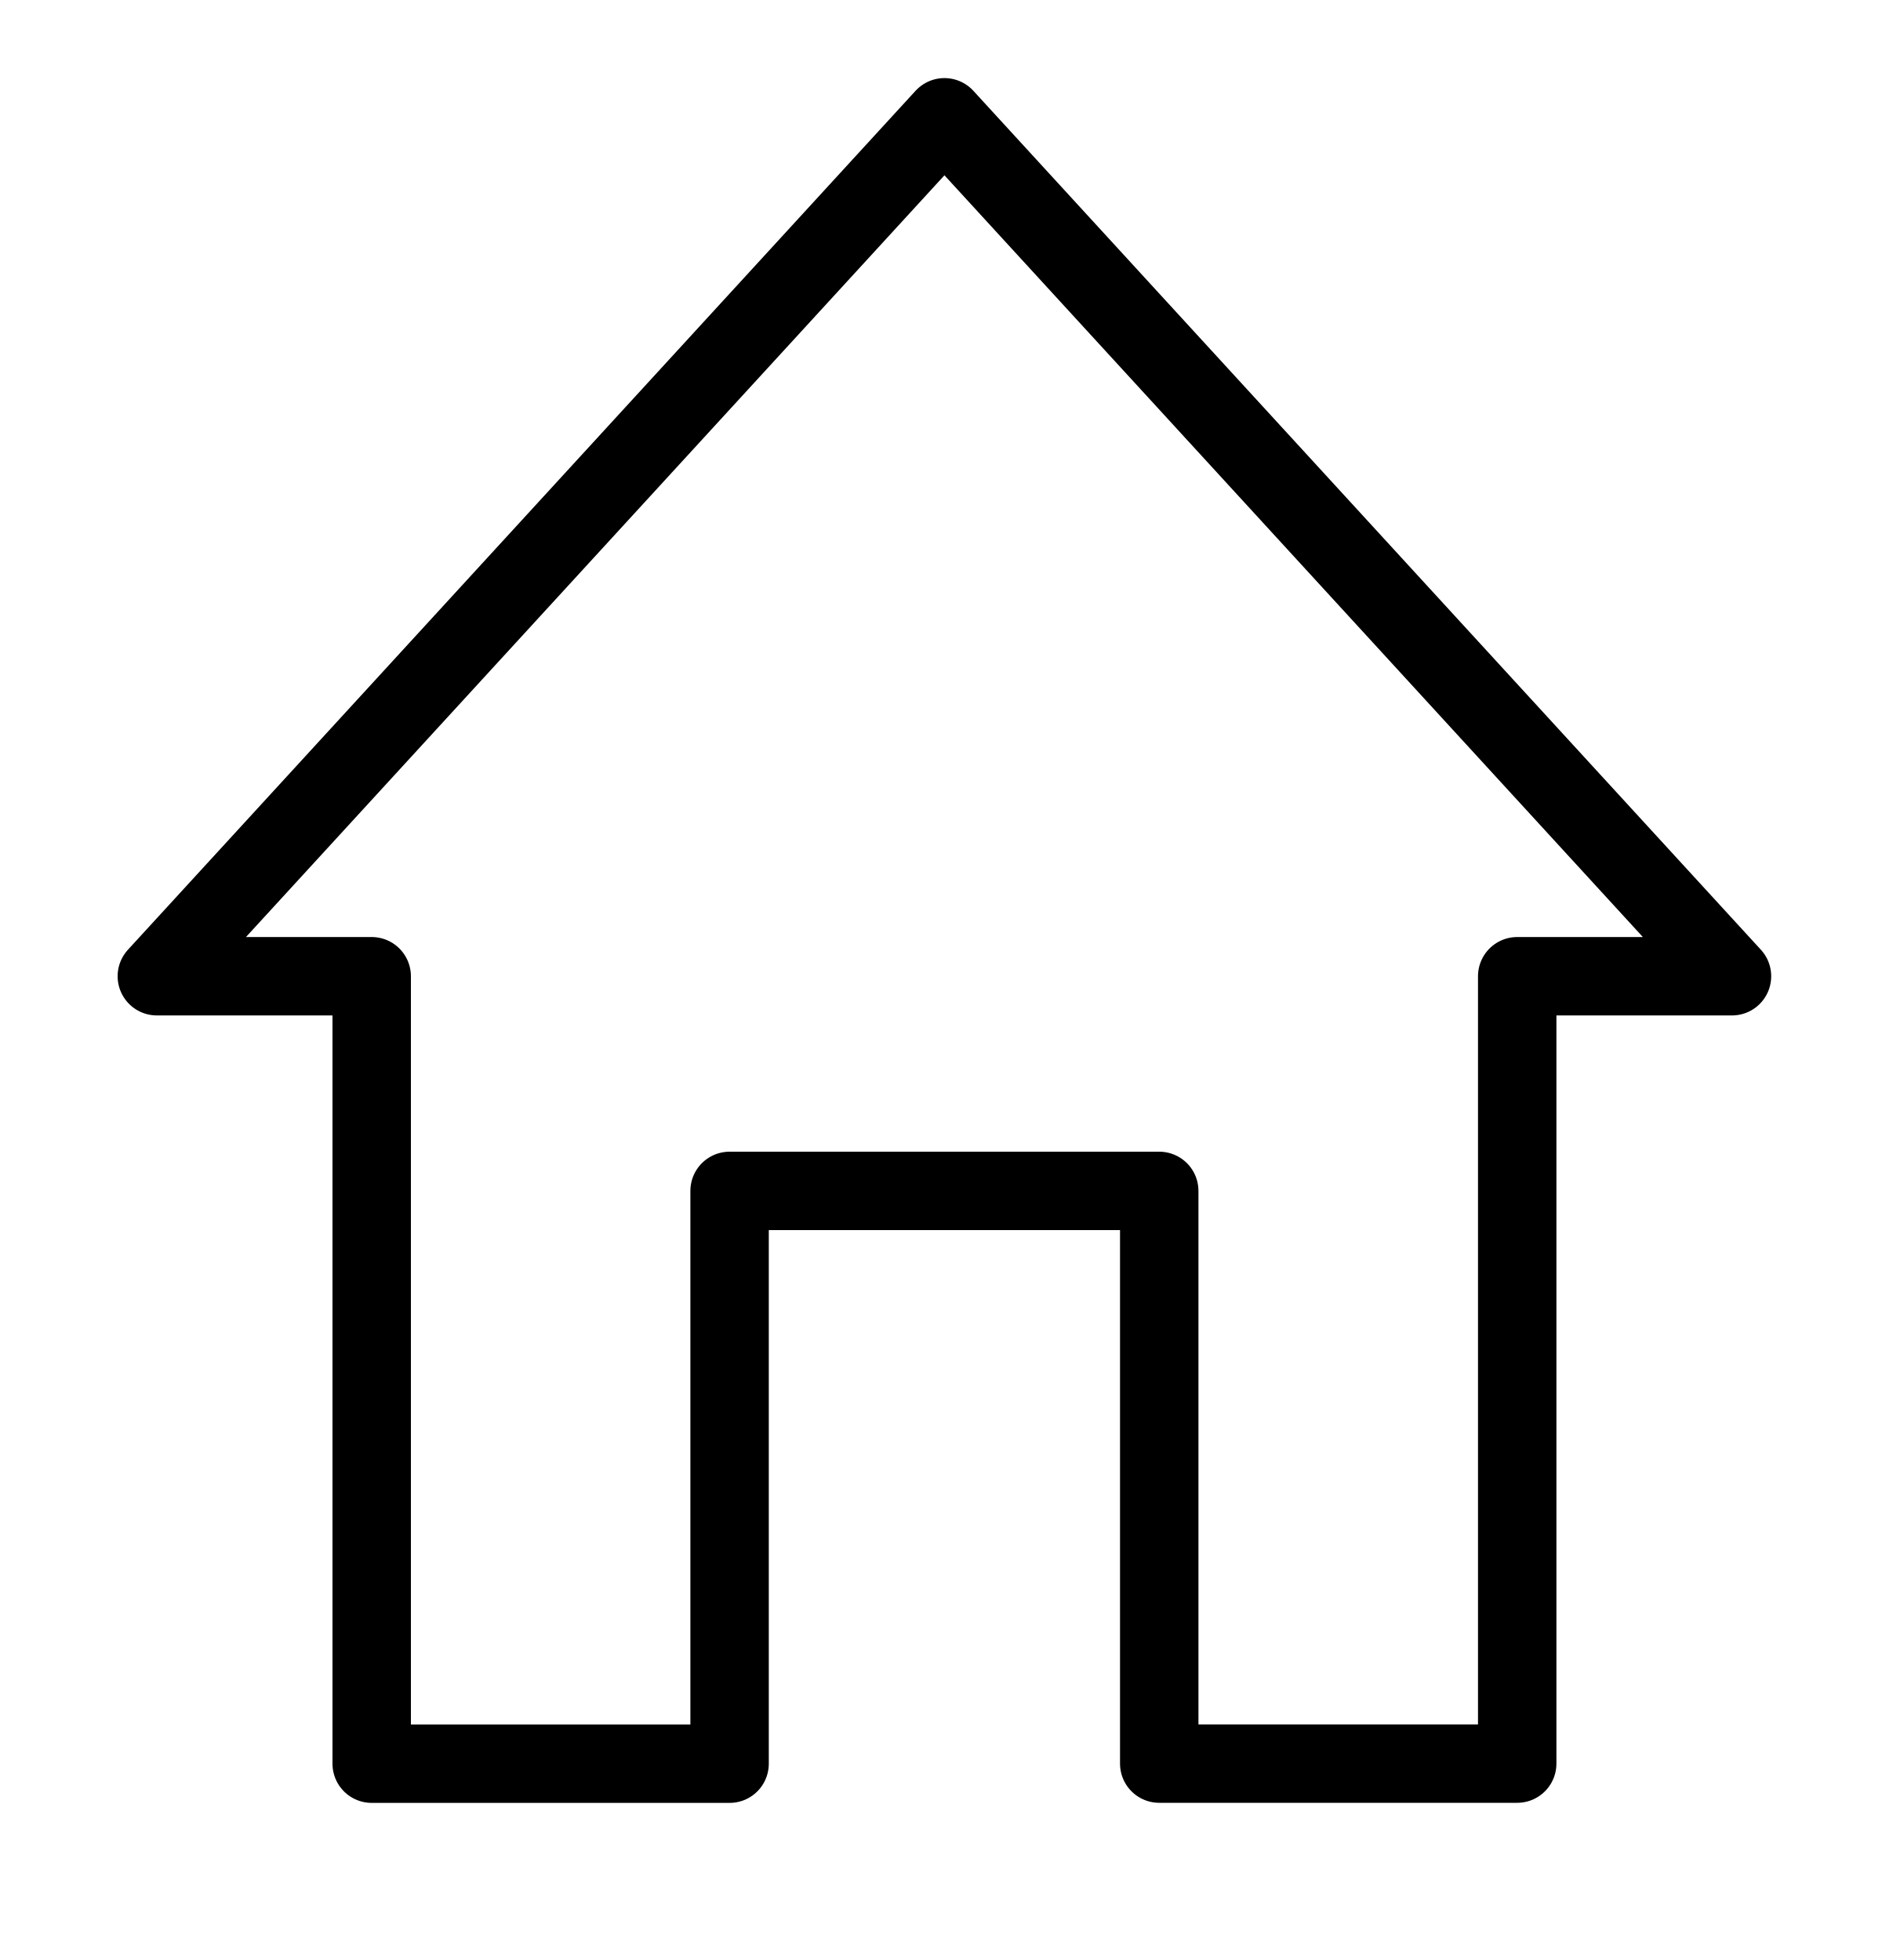
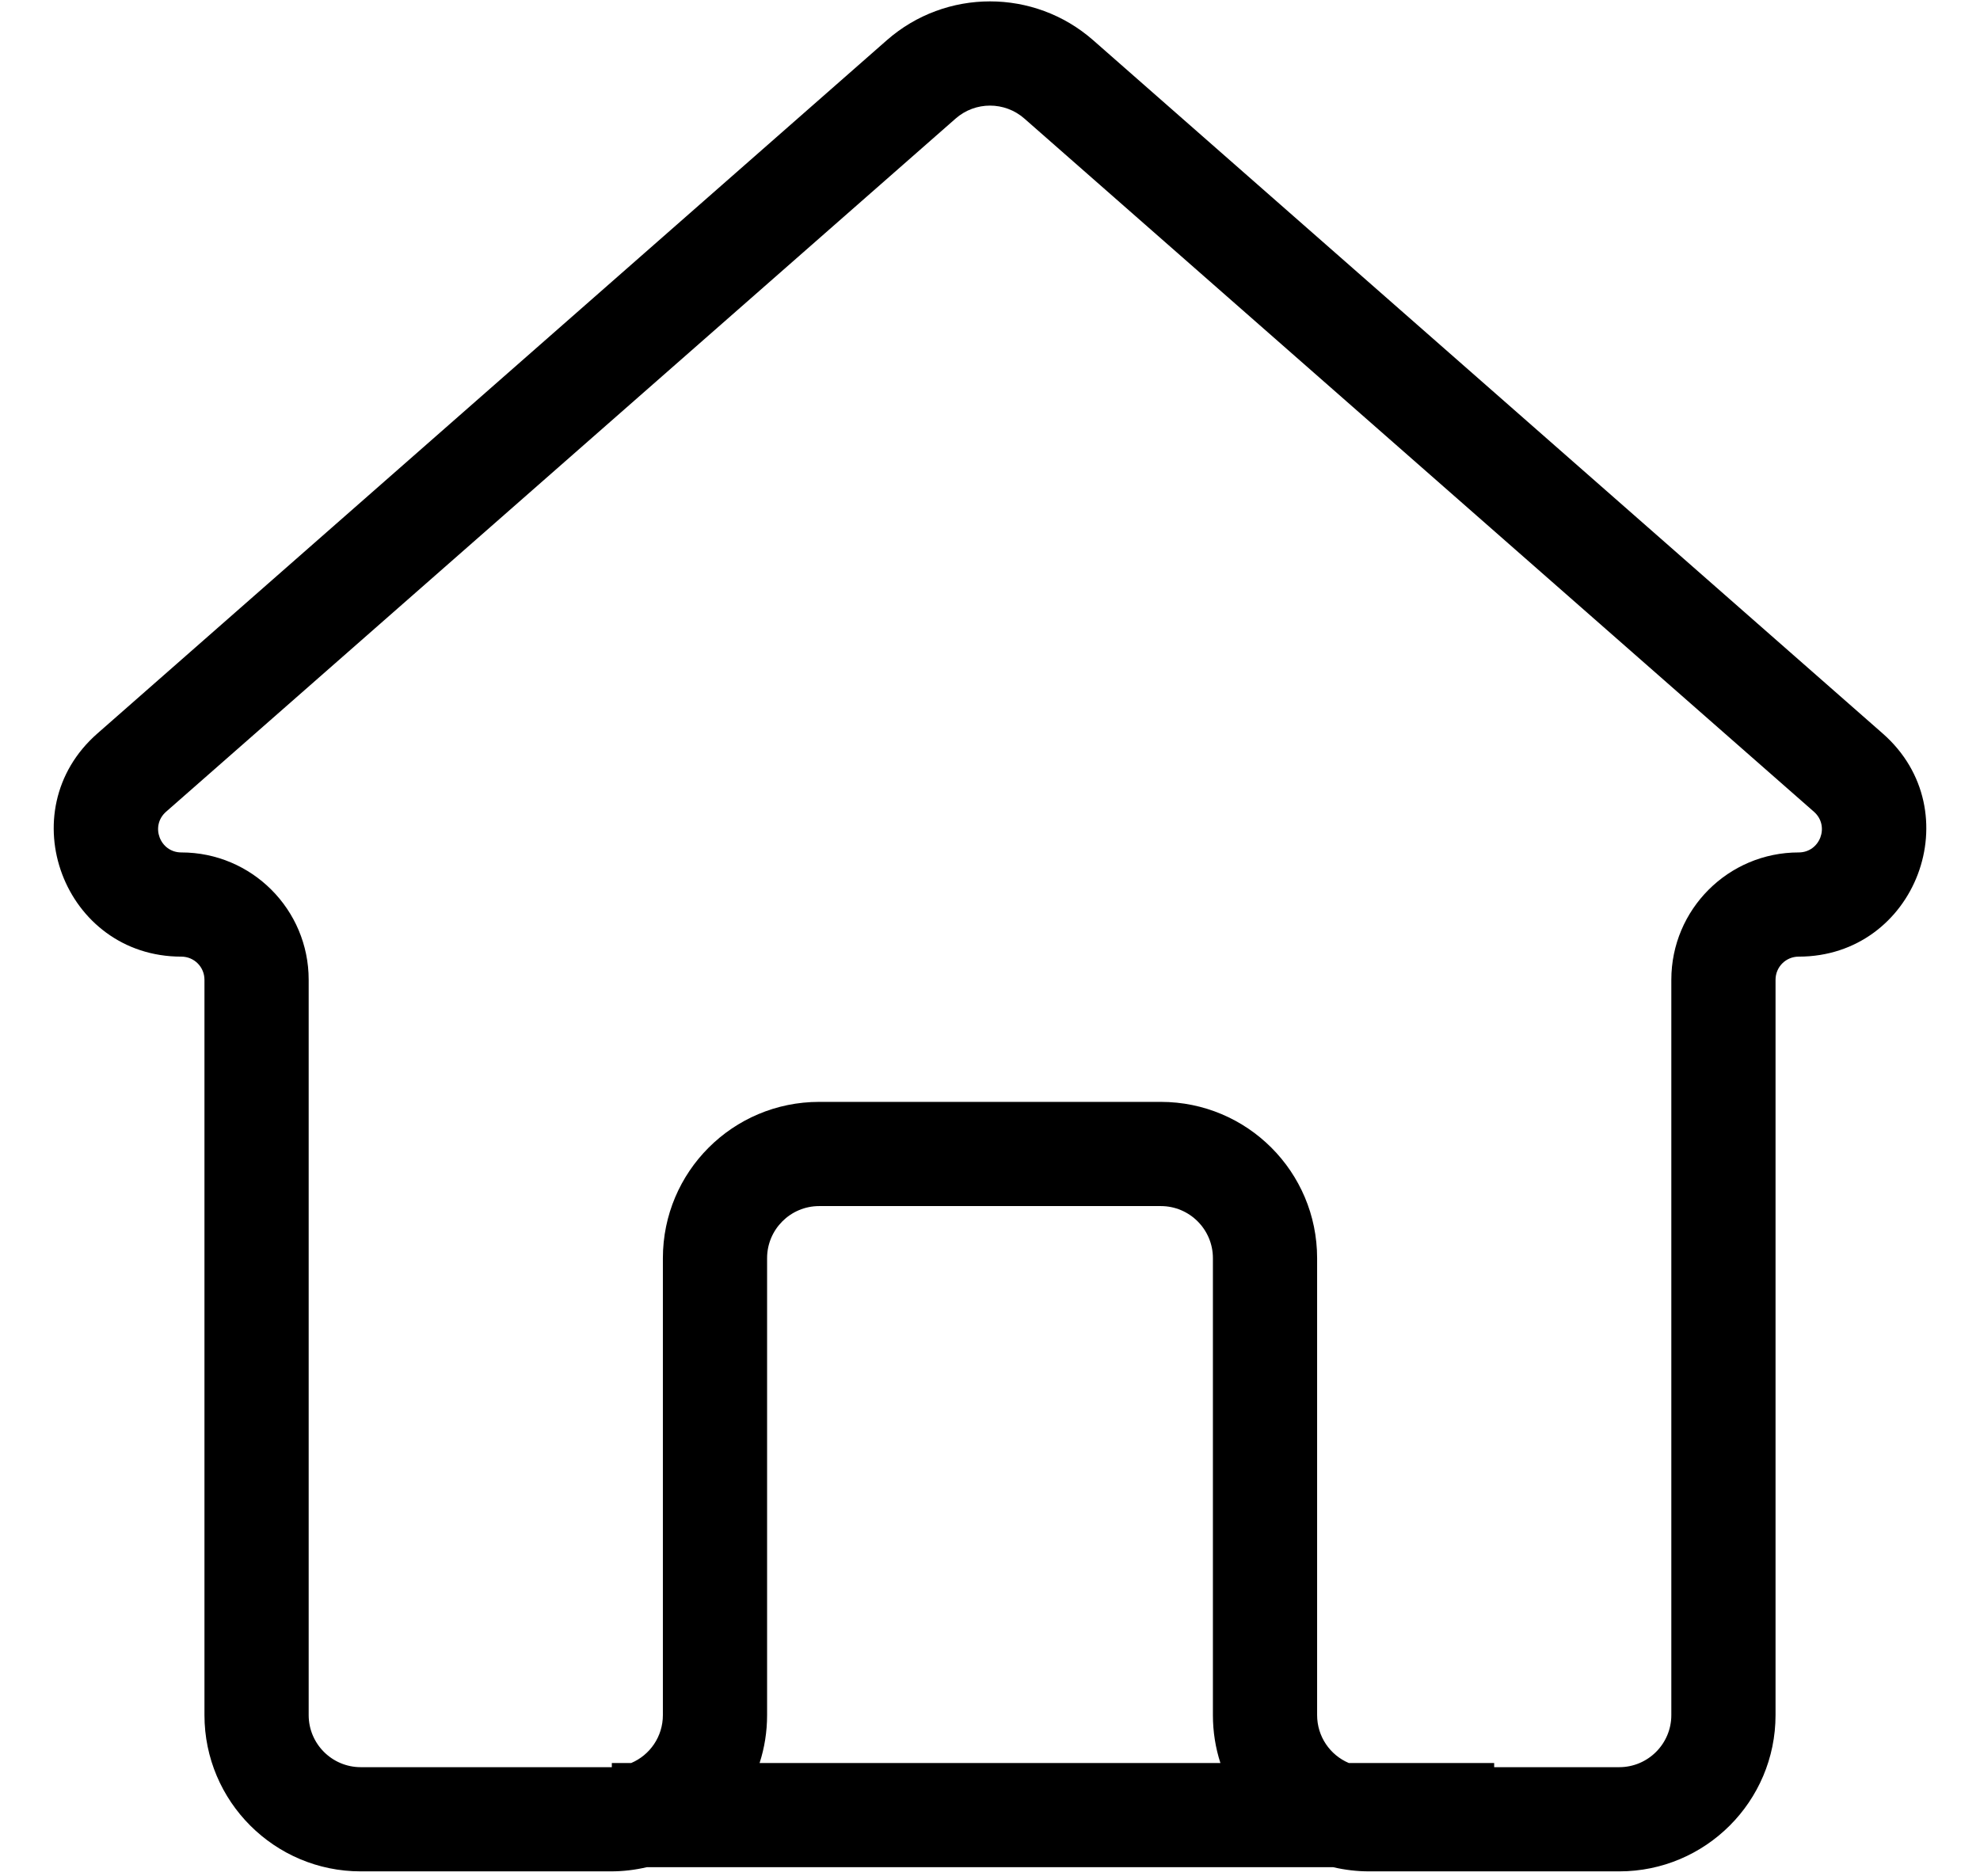
- <svg xmlns="http://www.w3.org/2000/svg" width="24" height="25" fill="none" viewBox="0 0 24 25">
-   <path fill-rule="evenodd" stroke="#000" stroke-linecap="round" stroke-linejoin="round" d="M19.348 12.452h2.739L12.044 1.496 2 12.452h2.74v10.044h4.564V15.19h5.479v7.305h4.565V12.452z" clip-rule="evenodd" />
+ <svg xmlns="http://www.w3.org/2000/svg" width="19" height="18" viewBox="0 0 19 18" fill="none">
+   <path fill-rule="evenodd" clip-rule="evenodd" d="M10.49 0.386C9.924 -0.111 9.076 -0.111 8.51 0.386L0.934 7.04C0.086 7.784 0.613 9.181 1.74 9.181C1.863 9.181 1.962 9.28 1.962 9.403V16.46C1.962 17.288 2.634 17.96 3.462 17.96H4.662H5.861C5.98 17.96 6.095 17.946 6.206 17.92H12.794C12.905 17.946 13.021 17.96 13.139 17.96H14.338H15.538C16.366 17.96 17.038 17.288 17.038 16.46V9.403C17.038 9.28 17.137 9.181 17.26 9.181C18.387 9.181 18.914 7.784 18.067 7.04L10.49 0.386ZM14.338 16.96L14.338 16.92H12.943C12.764 16.844 12.639 16.667 12.639 16.46V12.075C12.639 11.246 11.968 10.575 11.139 10.575H7.861C7.032 10.575 6.361 11.246 6.361 12.075V16.46C6.361 16.667 6.236 16.844 6.057 16.92H5.871V16.96C5.868 16.96 5.864 16.96 5.861 16.96H4.662H3.462C3.186 16.96 2.962 16.736 2.962 16.46V9.403C2.962 8.728 2.415 8.181 1.74 8.181C1.535 8.181 1.439 7.927 1.593 7.791L9.17 1.138C9.359 0.972 9.641 0.972 9.83 1.138L17.407 7.791C17.561 7.927 17.465 8.181 17.26 8.181C16.585 8.181 16.038 8.728 16.038 9.403V16.46C16.038 16.736 15.814 16.96 15.538 16.96H14.338ZM7.289 16.92C7.336 16.775 7.361 16.621 7.361 16.46V12.075C7.361 11.799 7.585 11.575 7.861 11.575H11.139C11.415 11.575 11.639 11.799 11.639 12.075V16.46C11.639 16.621 11.664 16.775 11.711 16.92H7.289Z" fill="black" />
</svg>
